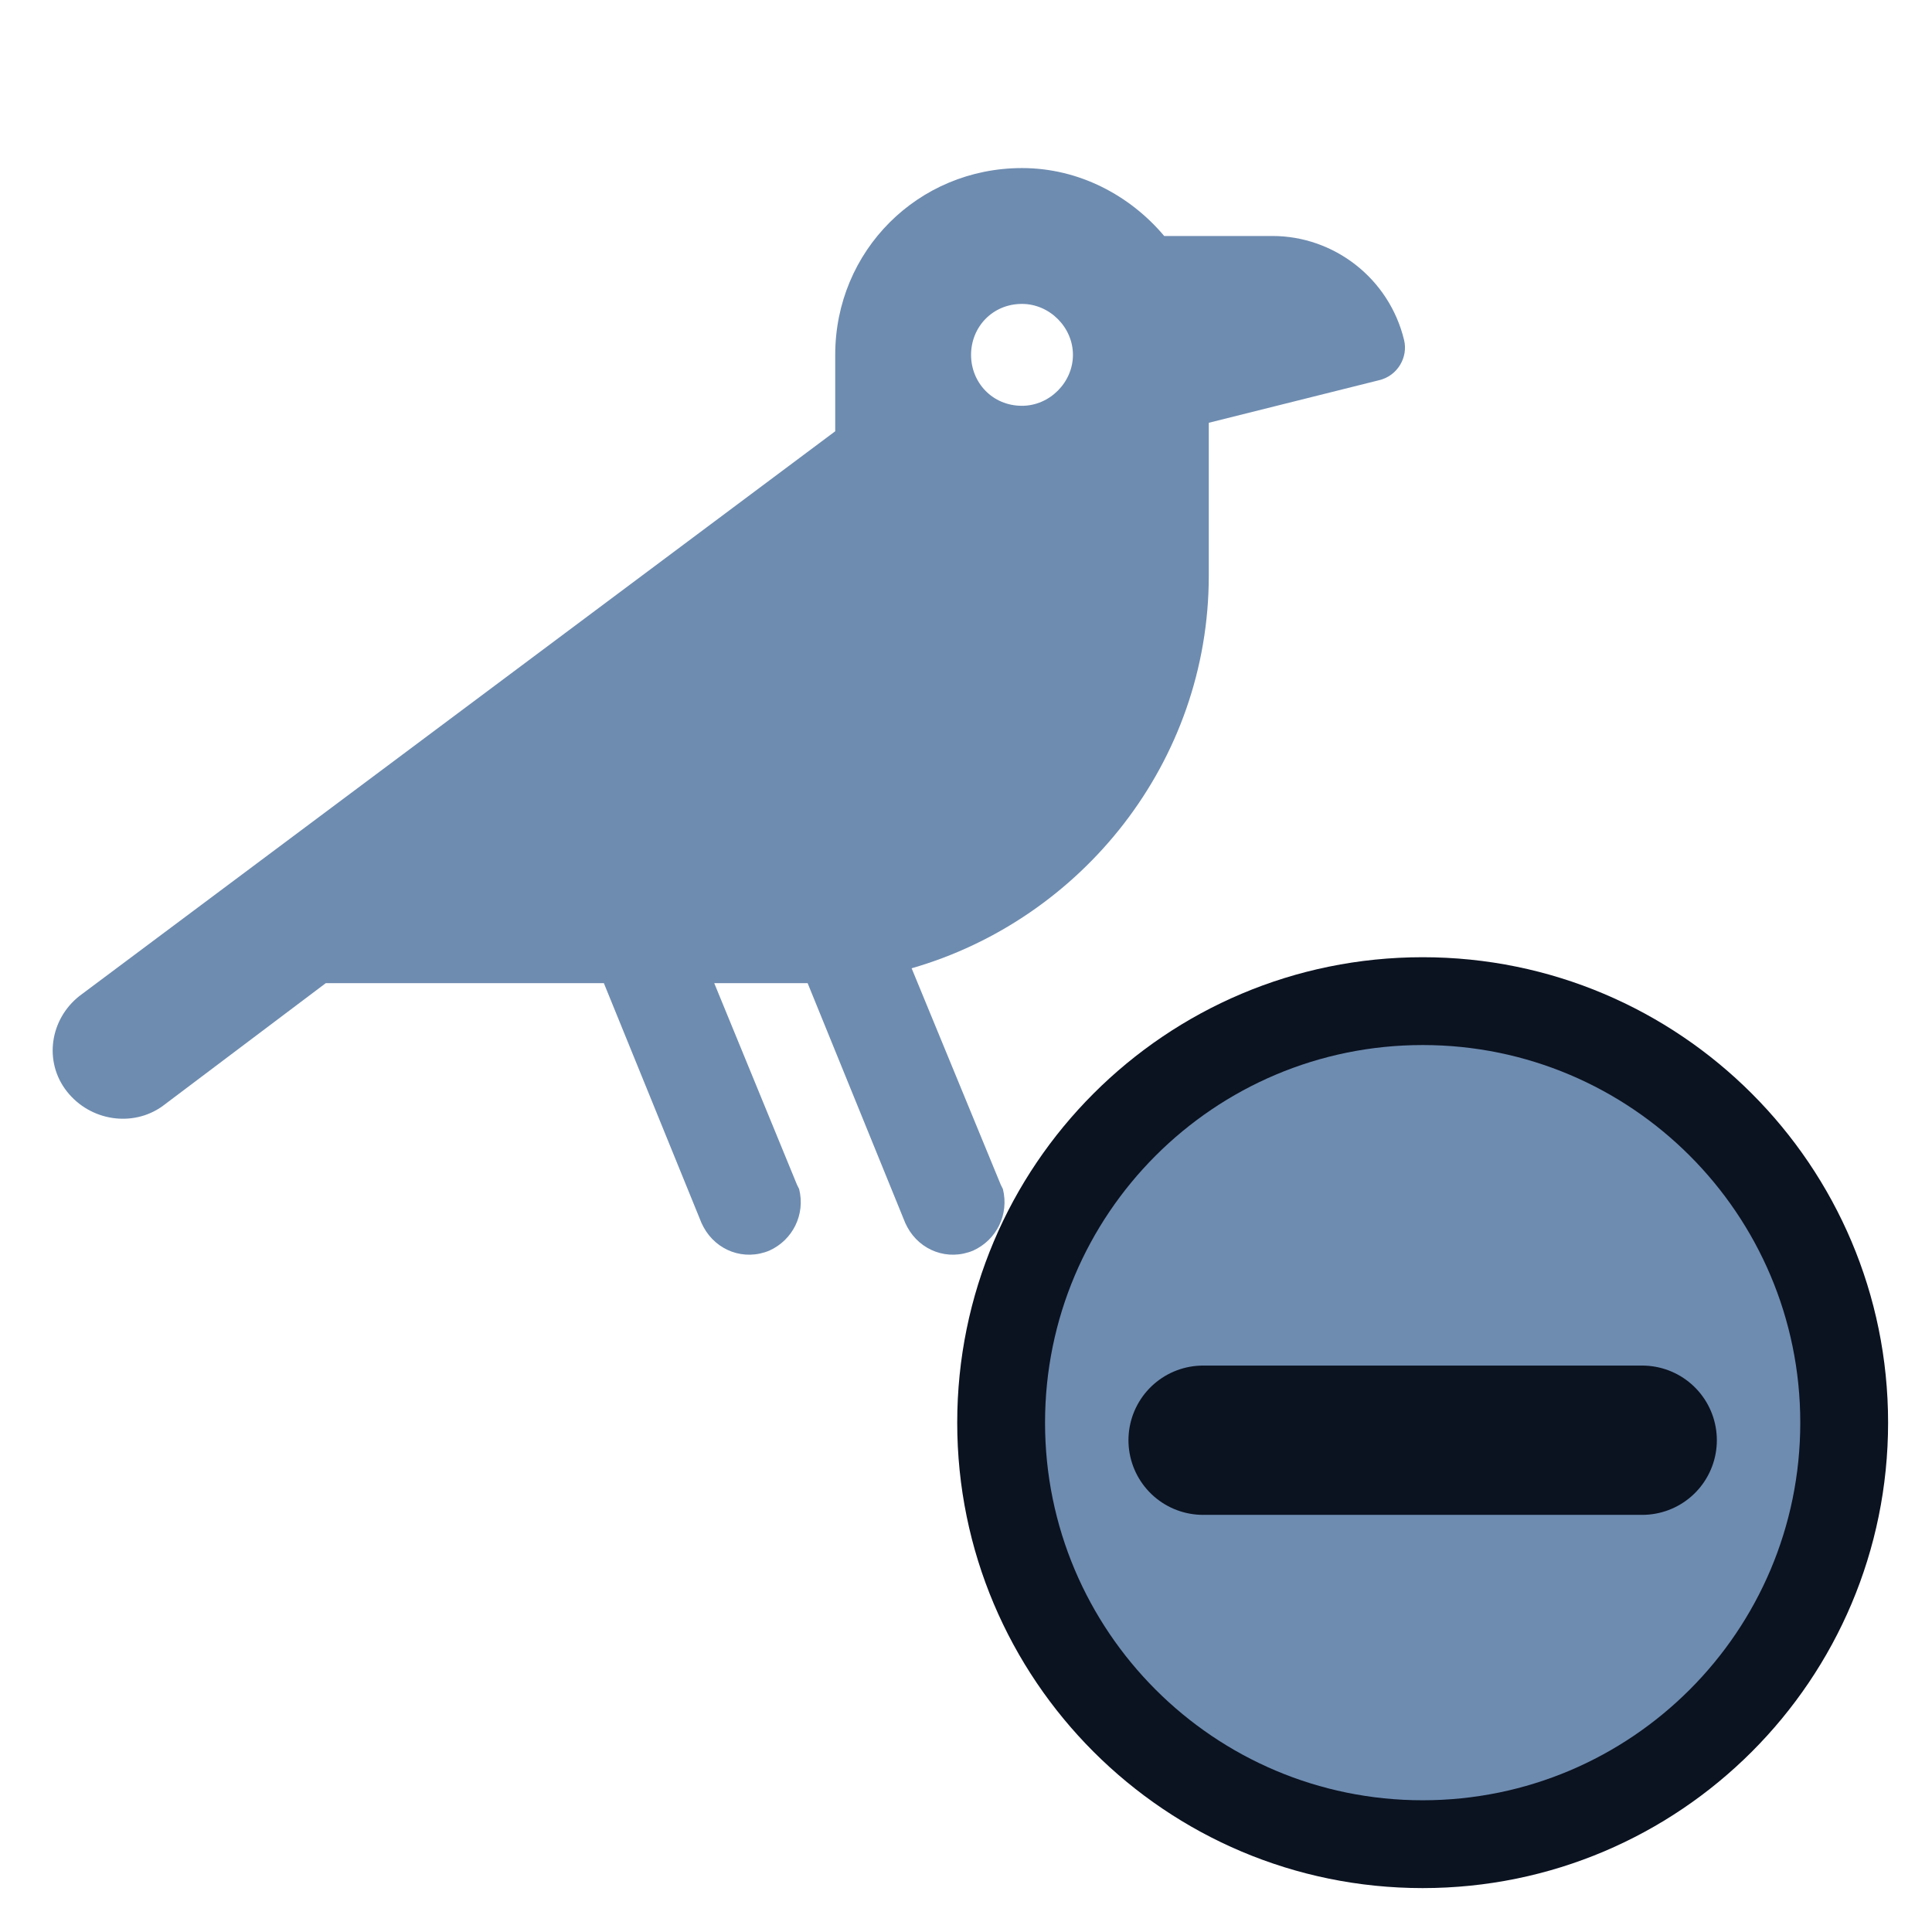
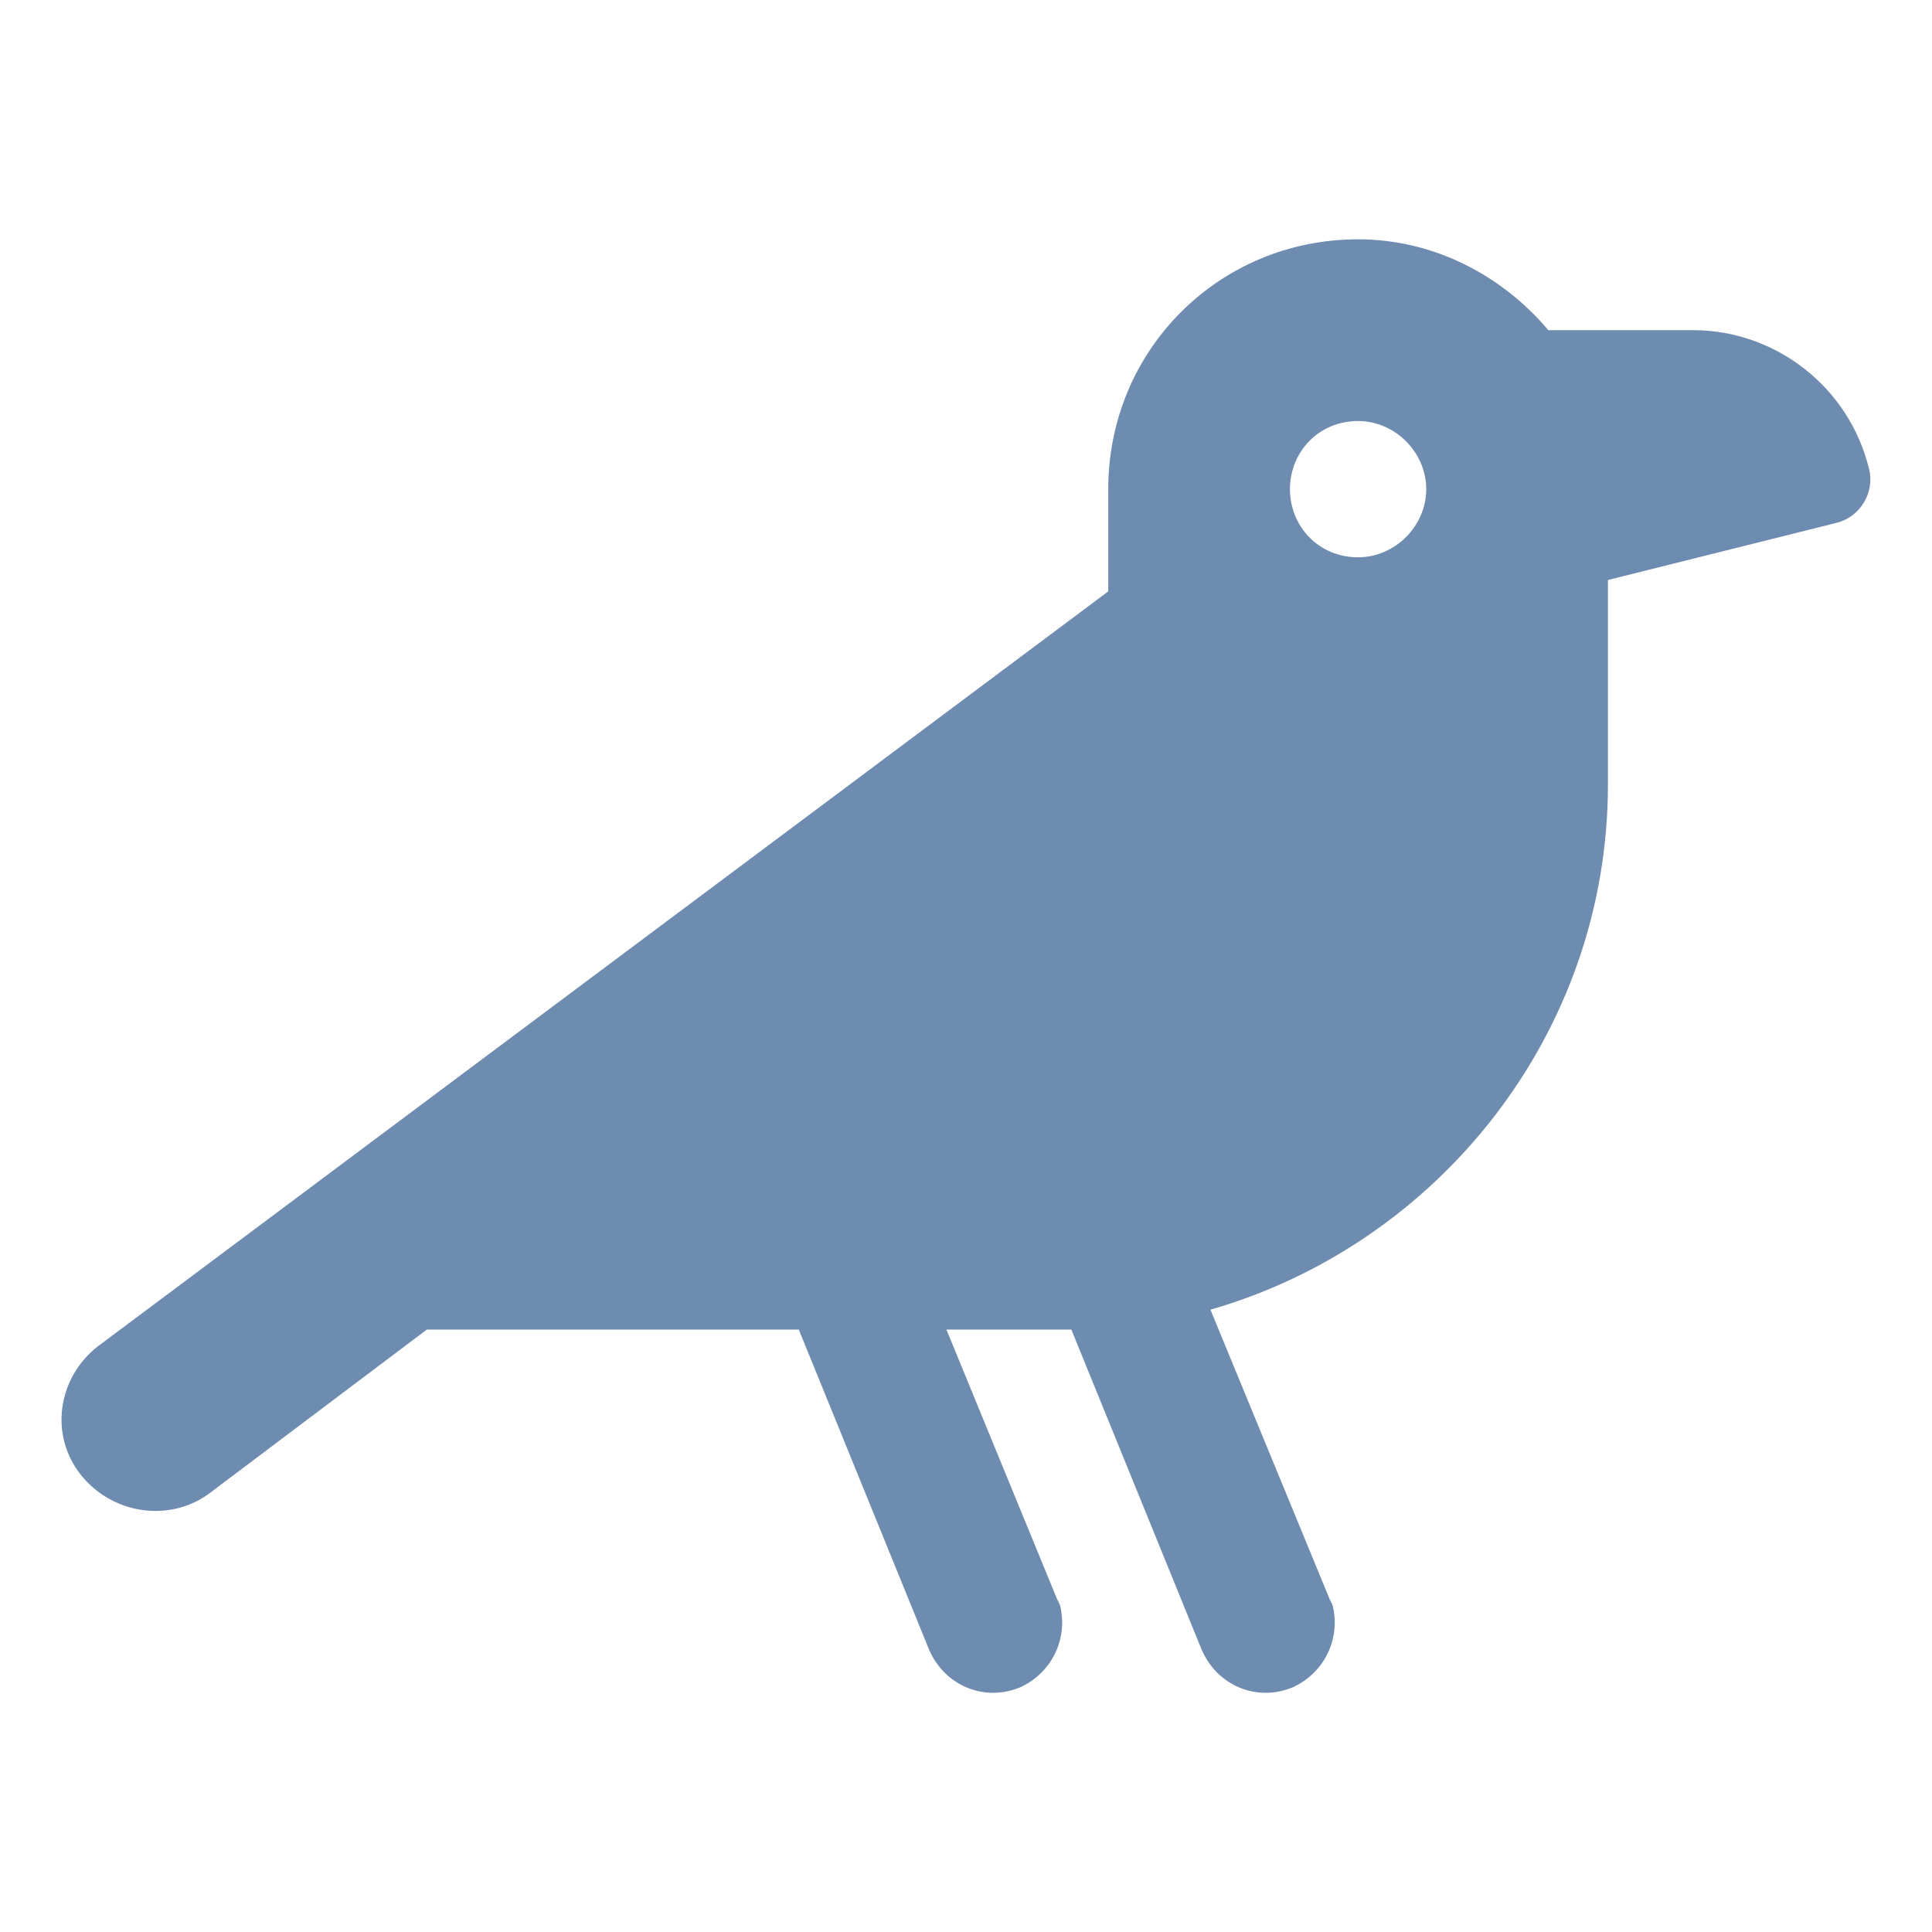
<svg xmlns="http://www.w3.org/2000/svg" width="22" height="22" viewBox="0 0 22 22">
-   <g transform="translate(0.592 12.742) scale(0.02417 -0.02417)">
+   <g transform="translate(0.690 17.209) scale(0.03233 -0.03233)">
    <path d="M457 448C408 448 369 409 369 360V324L13 58C-1 47 -4 27 7 13C18 -1 38 -4 52 6L129 64H260L306 -49L307 -51C313 -62 326 -67 338 -62C349 -57 355 -45 352 -33L351 -31L312 64H353C354 64 355 64 356 64L402 -49L403 -51C409 -62 422 -67 434 -62C445 -57 451 -45 448 -33L447 -31L405 71C485 94 545 168 545 256V328L625 348C634 350 639 359 637 367C630 396 604 416 575 416H524C508 435 484 448 457 448ZM457 384C470 384 481 373 481 360C481 347 470 336 457 336C443 336 433 347 433 360C433 373 443 384 457 384Z" fill="#6E8CB0" />
  </g>
-   <circle cx="16.2" cy="16.2" r="5.3" fill="#0b1220" />
-   <circle cx="16.2" cy="16.2" r="4.3" fill="#6E8CB0" />
-   <g fill="none" stroke="#0b1220" stroke-width="1.7" stroke-linecap="round" stroke-linejoin="round">
-     <path d="M13.7 16.4 H18.7" />
-   </g>
</svg>
